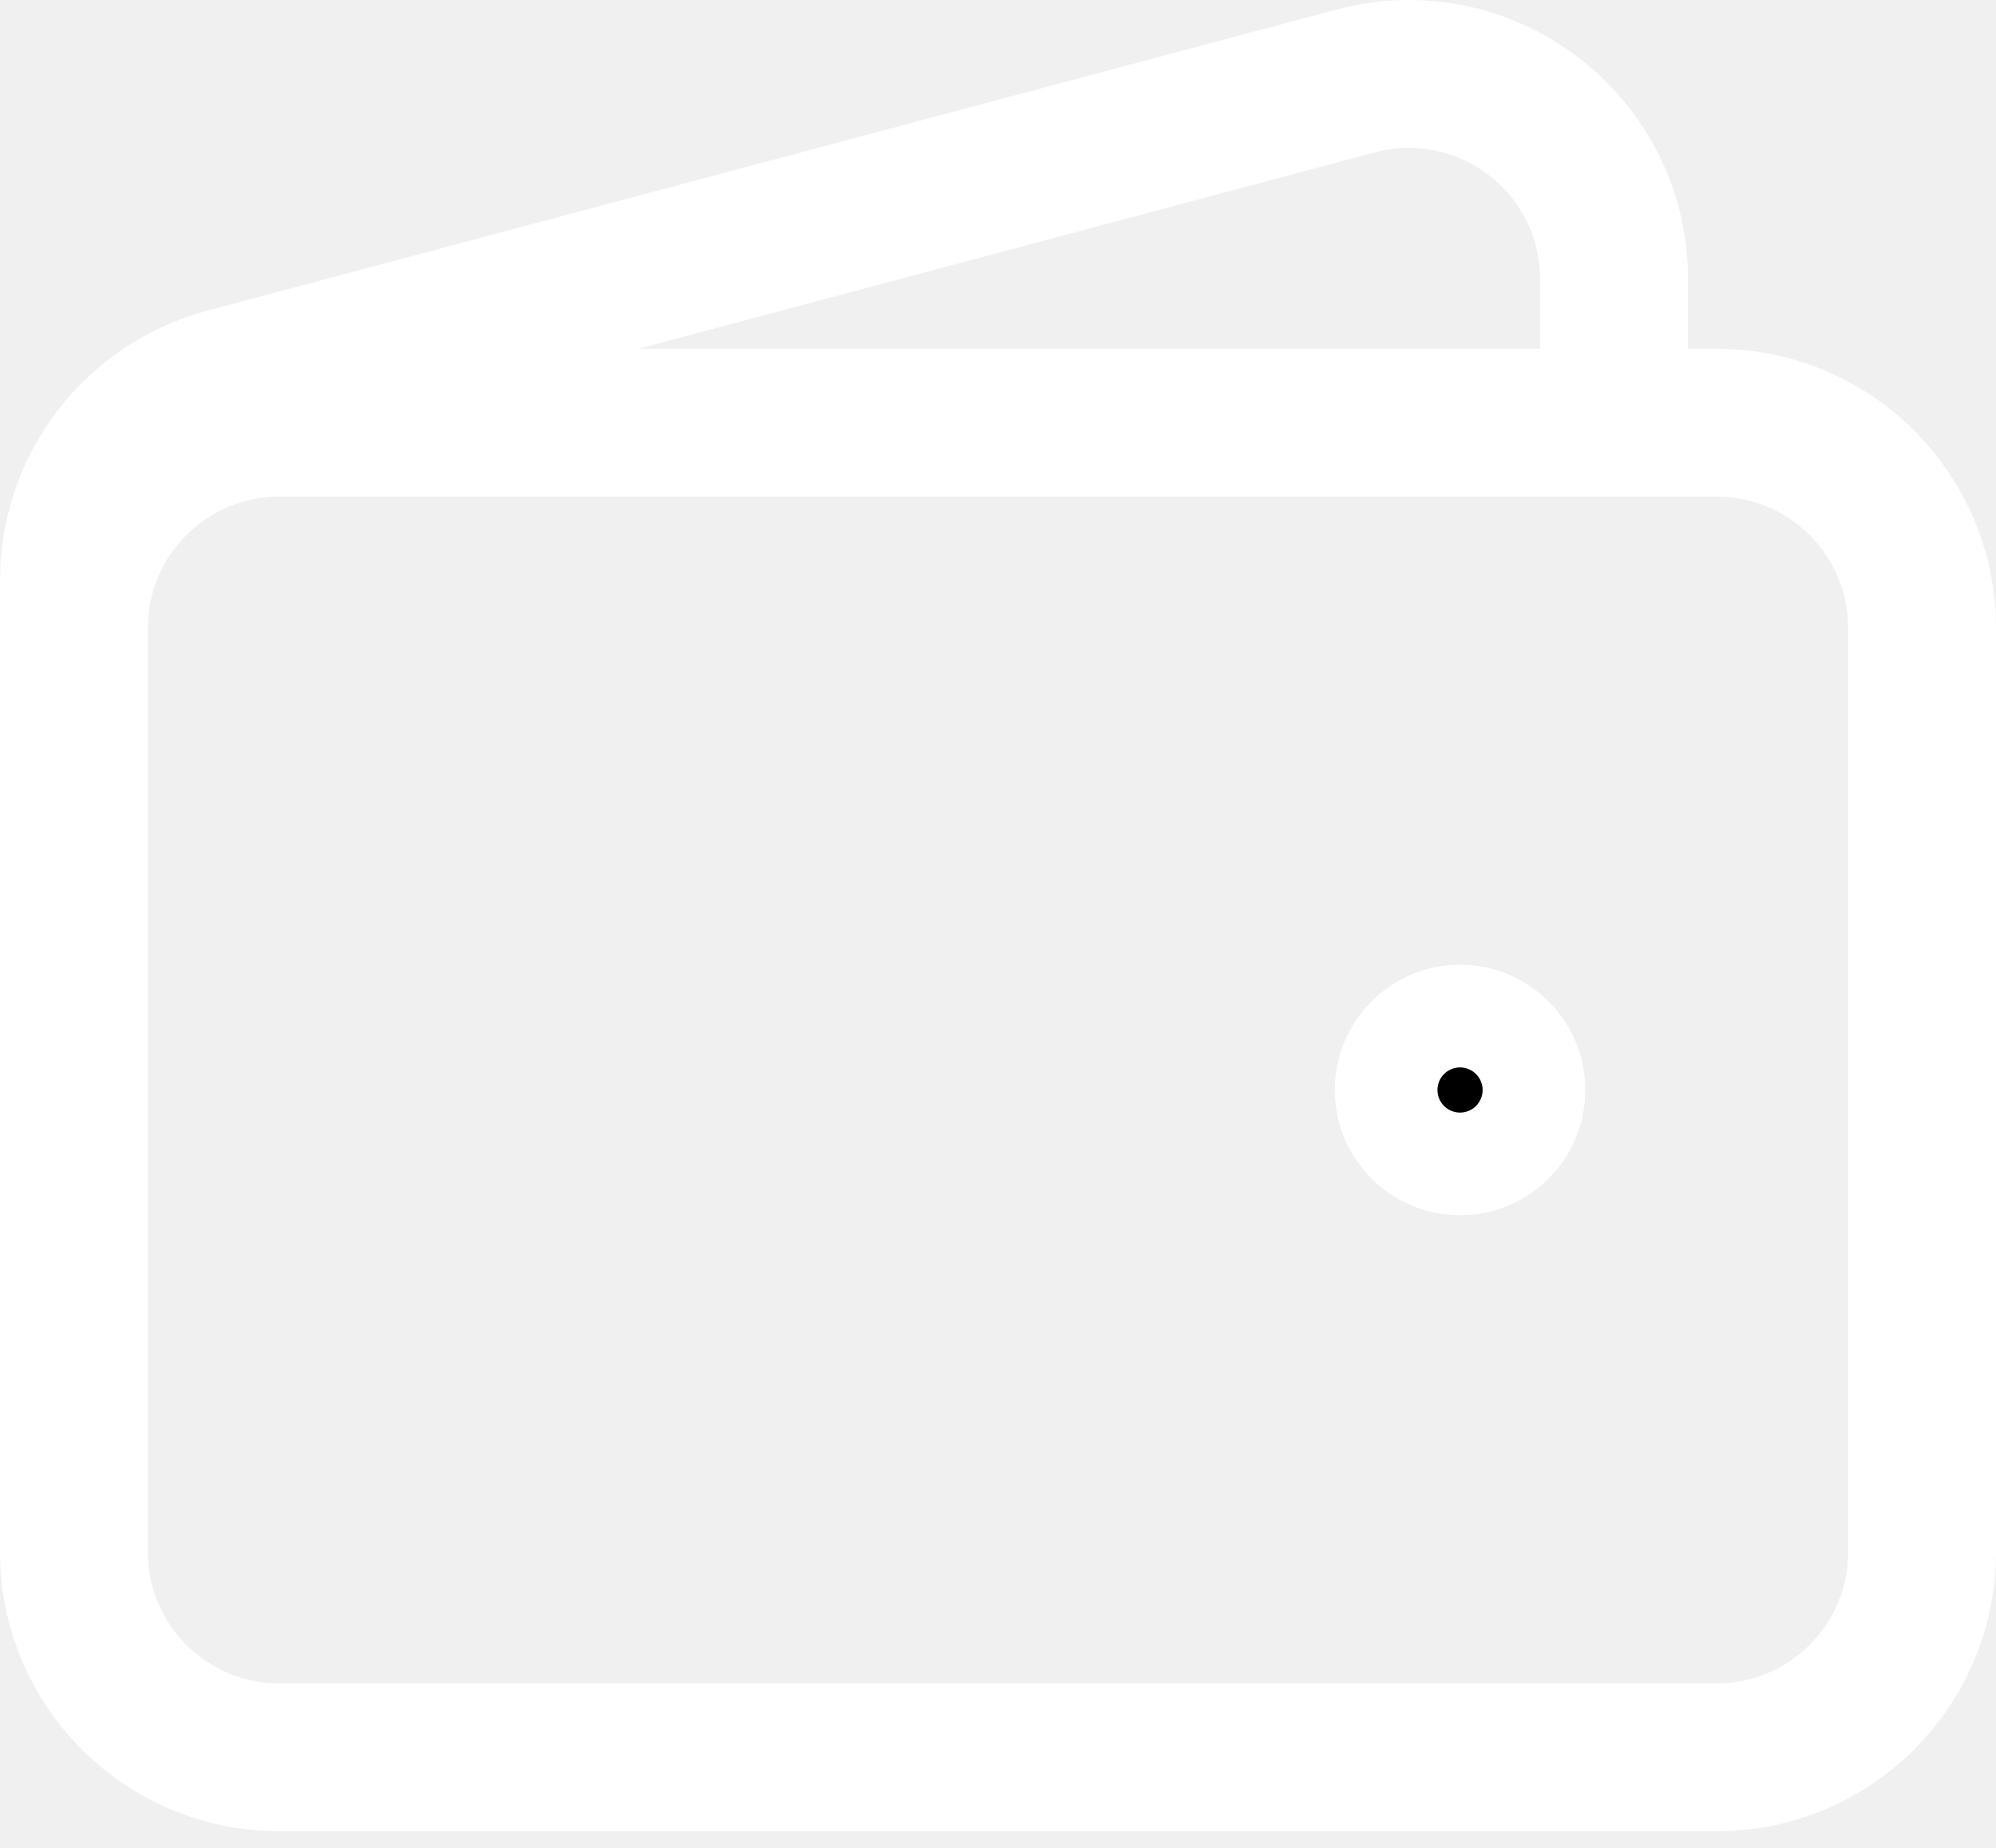
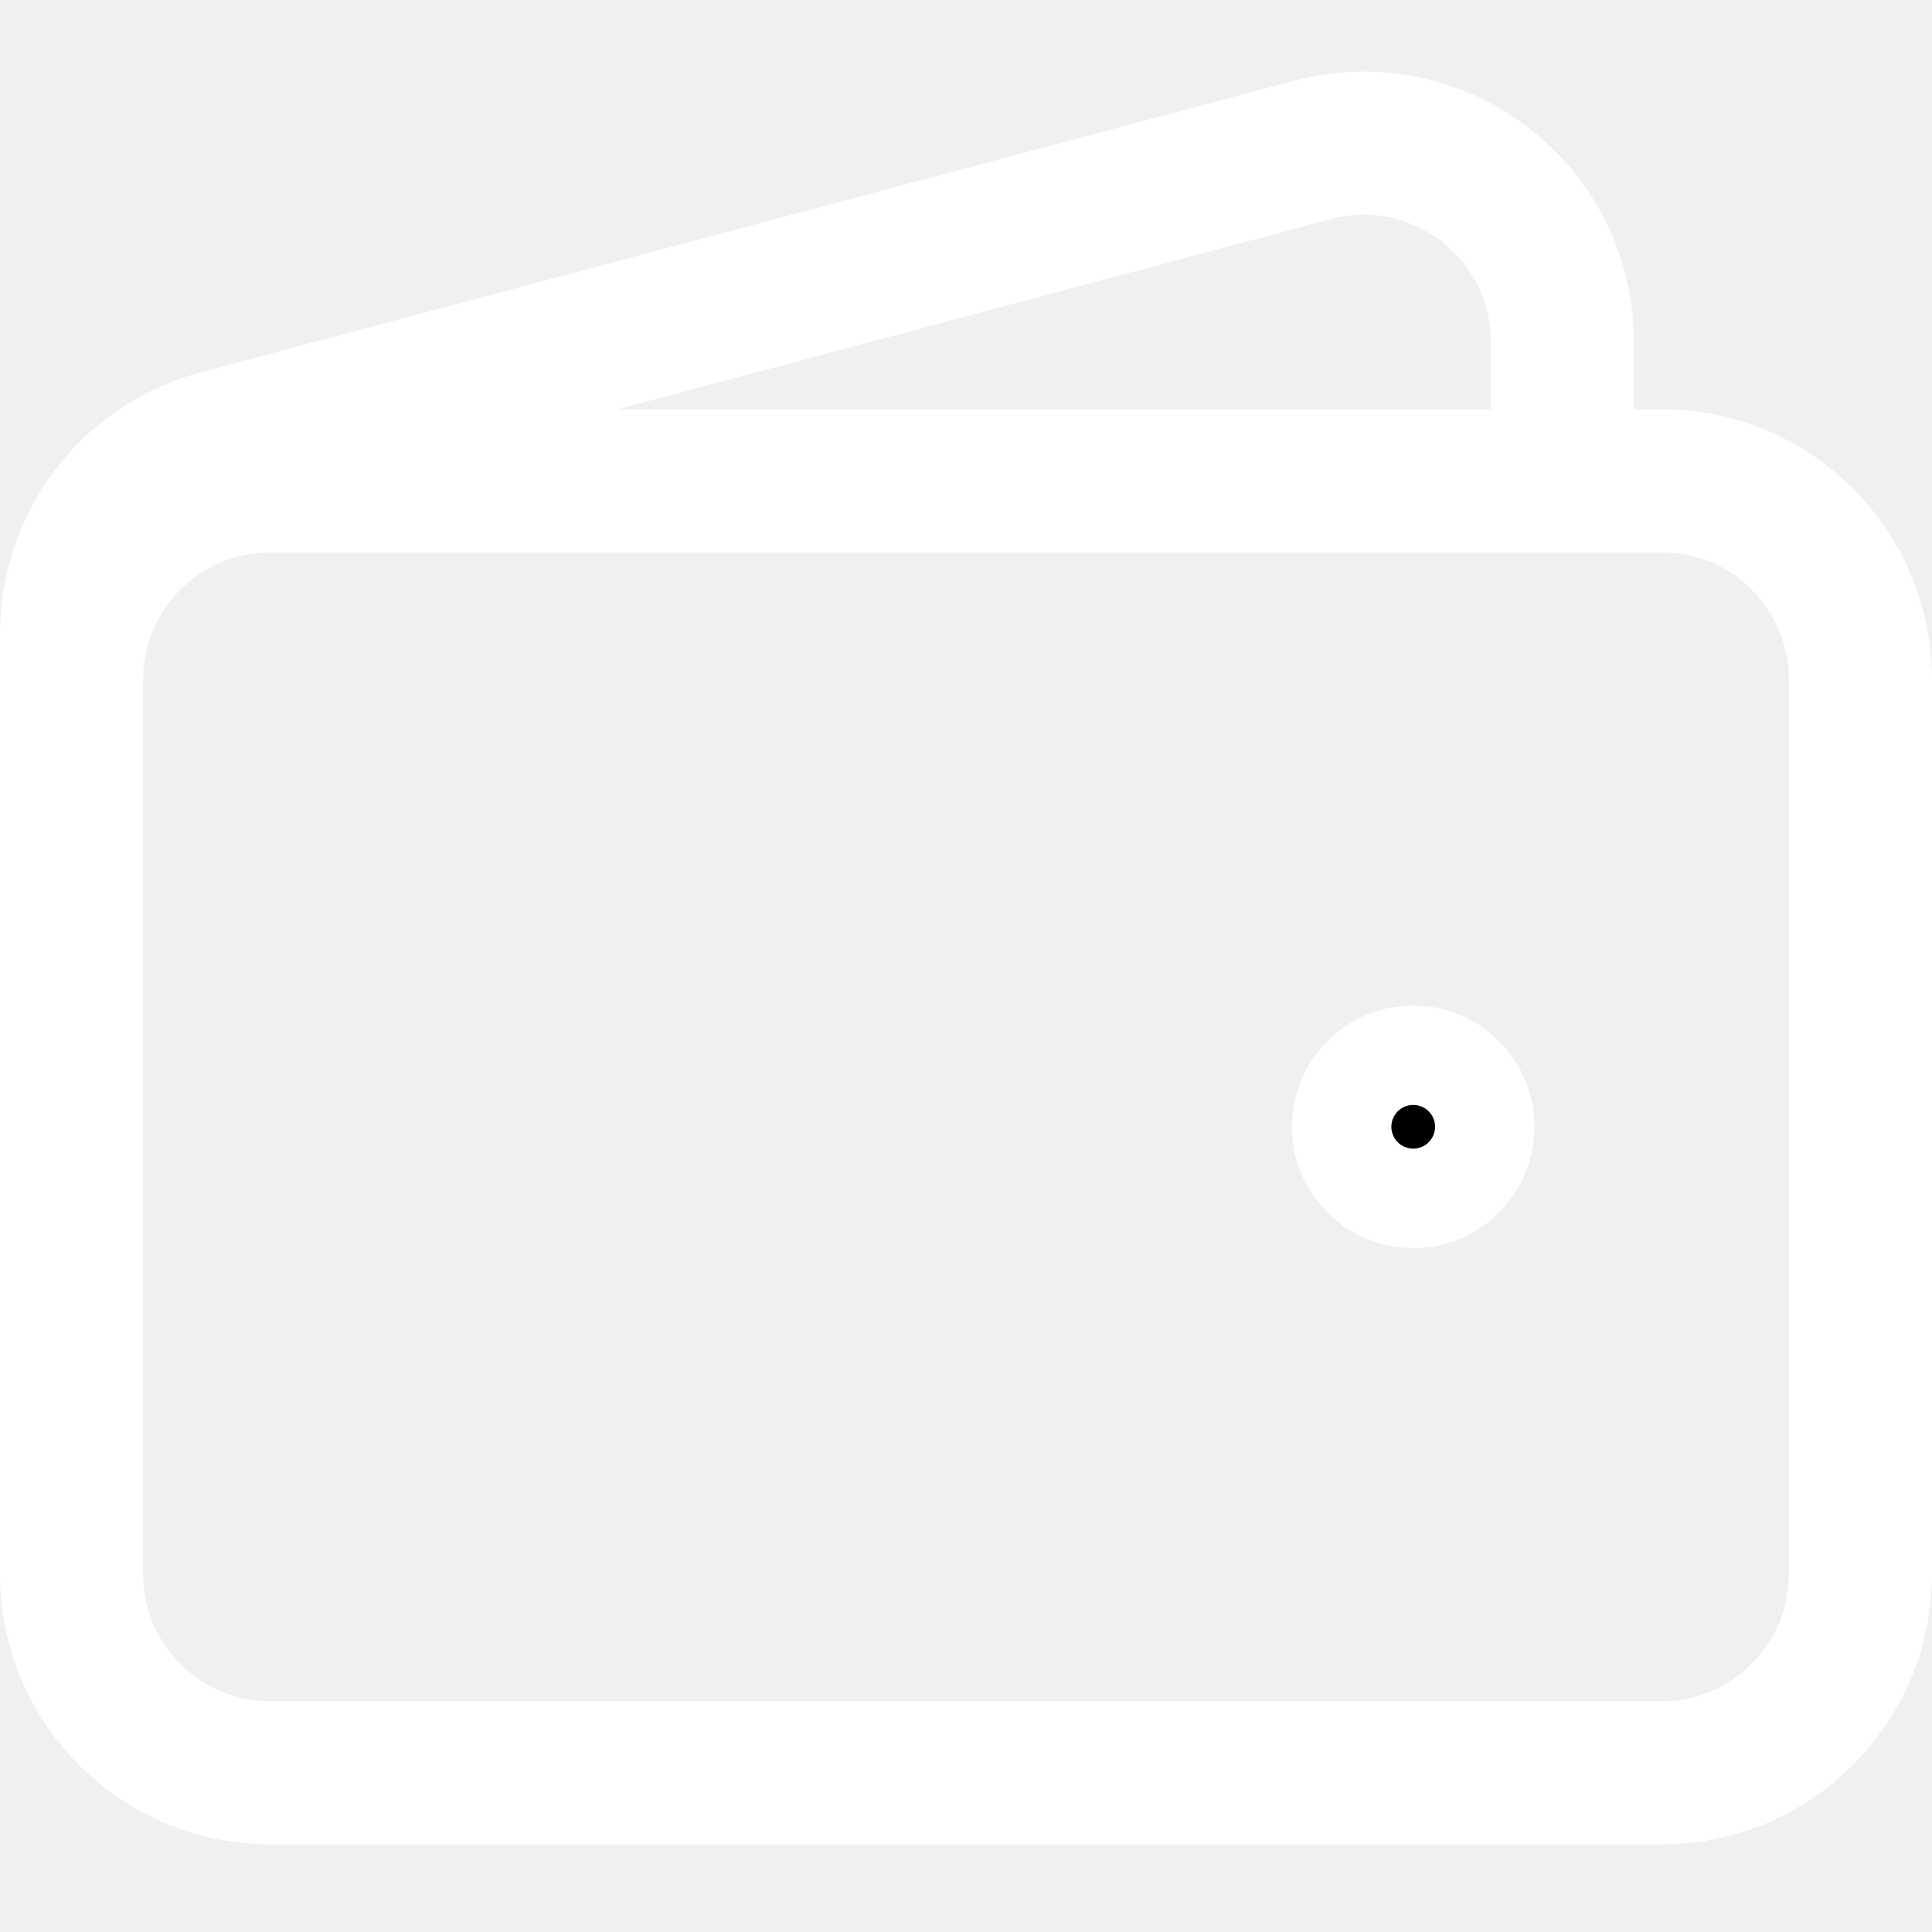
- <svg xmlns="http://www.w3.org/2000/svg" width="54" height="50" viewBox="0 0 54 50" fill="none">
+ <svg xmlns="http://www.w3.org/2000/svg" width="40" height="40" viewBox="0 0 54 50" fill="none">
  <g id="ð¦ icon &quot;wallet&quot;">
    <path id="Vector" d="M46.444 47.55H7.556C4.487 47.55 2 45.062 2 41.994V16.994C2 13.926 4.487 11.438 7.556 11.438H46.444C49.513 11.438 52 13.926 52 16.994V41.994C52 45.062 49.513 47.55 46.444 47.55Z" stroke="white" stroke-width="4" />
    <path id="Vector_2" d="M39.5 30.883C38.733 30.883 38.111 30.261 38.111 29.494C38.111 28.727 38.733 28.105 39.5 28.105C40.267 28.105 40.889 28.727 40.889 29.494C40.889 30.261 40.267 30.883 39.5 30.883Z" fill="black" stroke="white" stroke-width="4" stroke-linecap="round" stroke-linejoin="round" />
    <path id="Vector_3" d="M43.667 11.438V7.559C43.667 3.908 40.207 1.25 36.68 2.191L6.124 10.339C3.692 10.987 2 13.19 2 15.707V16.994" stroke="white" stroke-width="4" />
  </g>
</svg>
